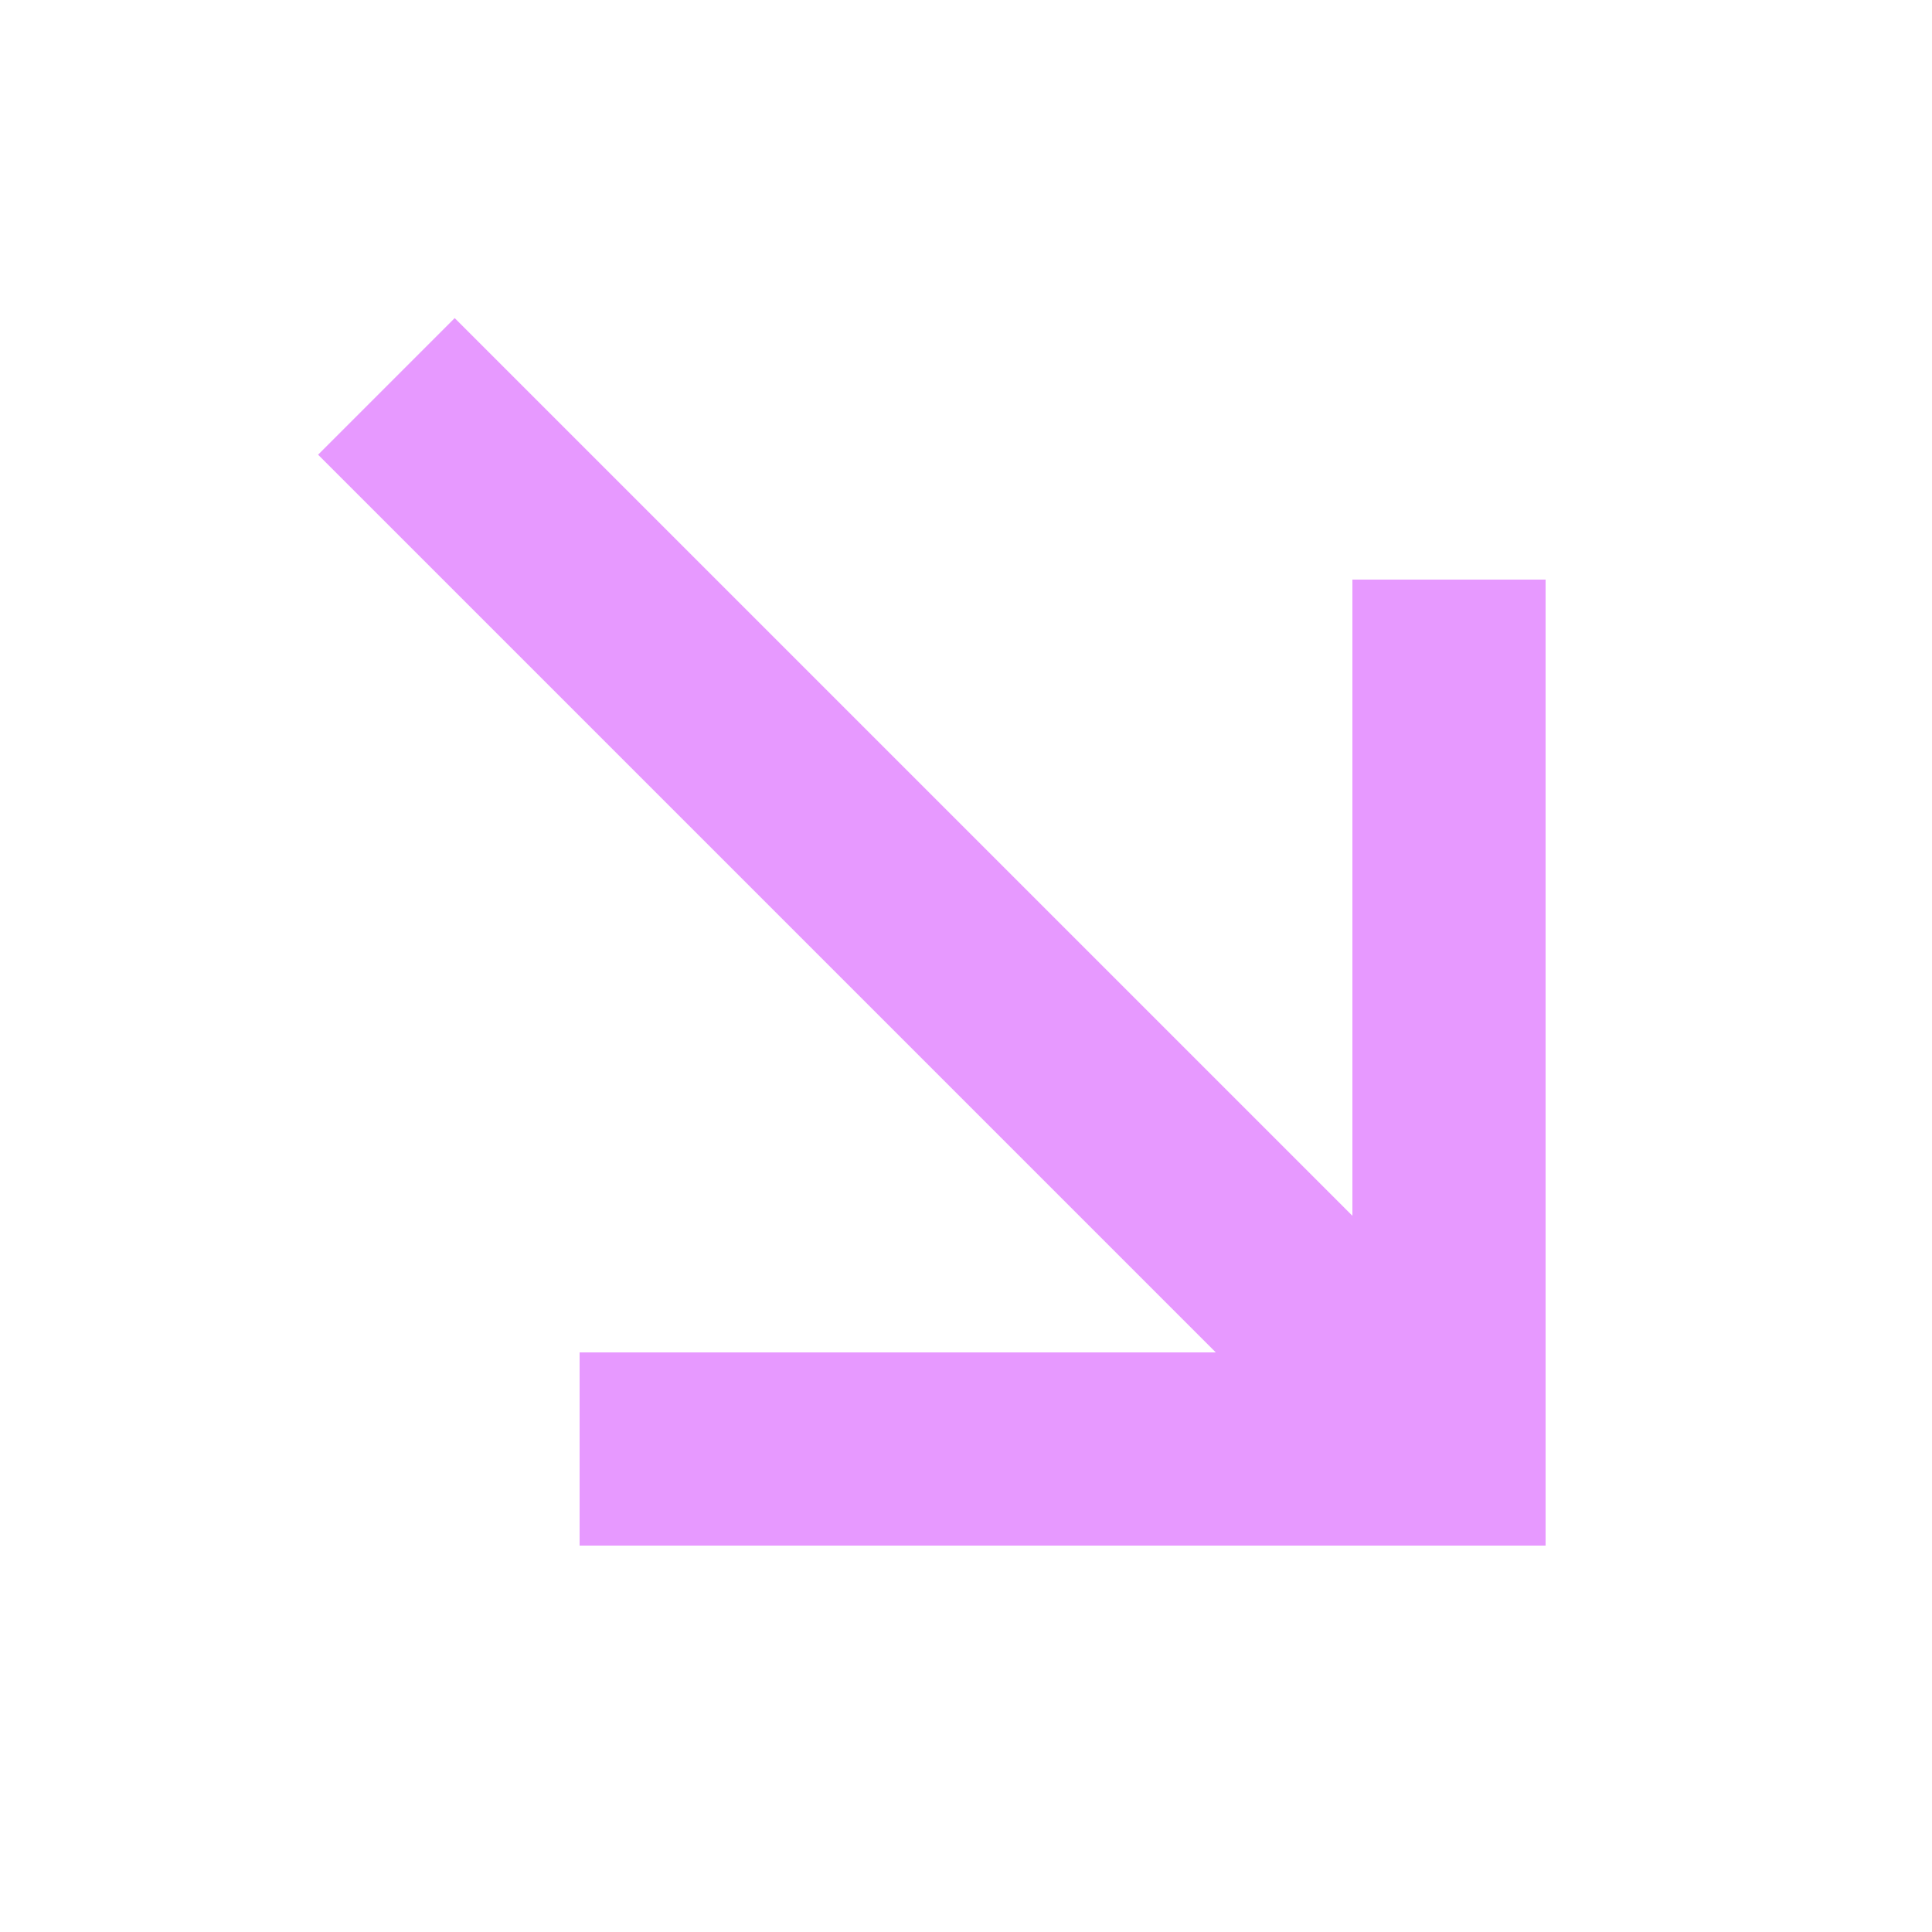
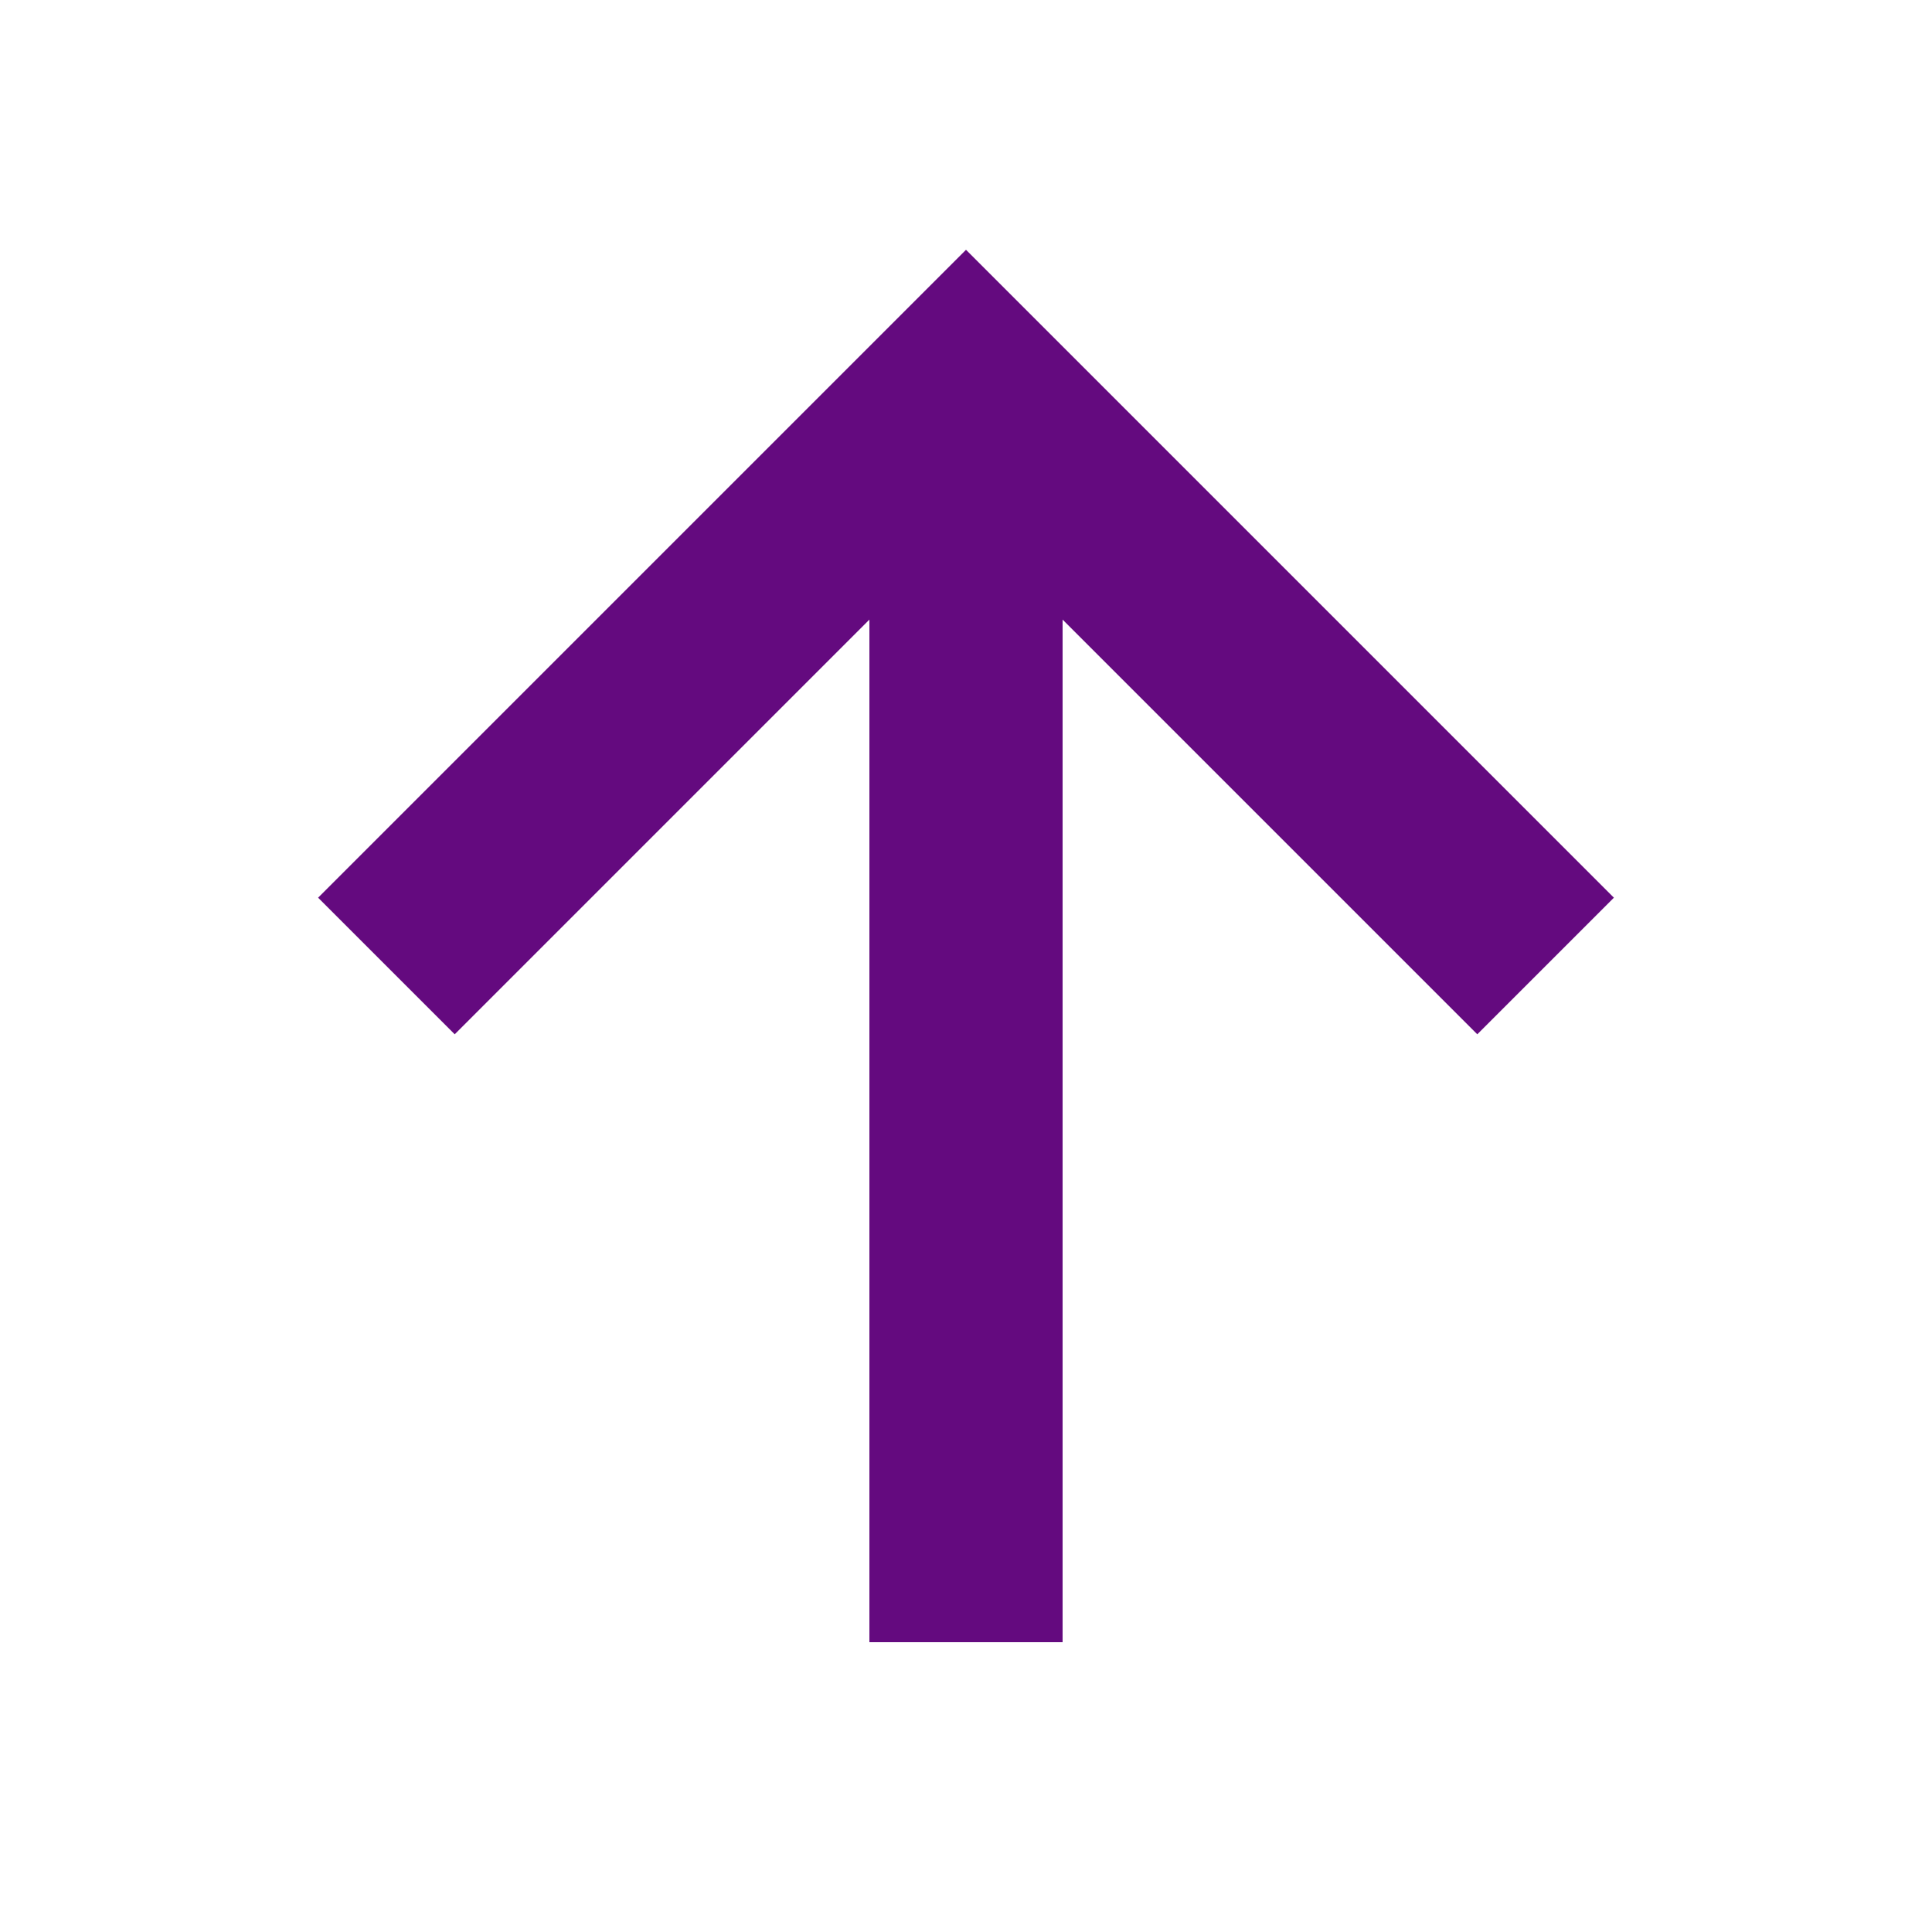
- <svg xmlns="http://www.w3.org/2000/svg" id="Layer_2" data-name="Layer 2" viewBox="0 0 100 100">
+ <svg xmlns="http://www.w3.org/2000/svg" id="Layer_1" data-name="Layer 1" viewBox="0 0 100 100">
  <defs>
    <style>
      .cls-1 {
        fill: none;
-         stroke: #e799ff;
+         stroke: #640a7f;
        stroke-miterlimit: 10;
        stroke-width: 10px;
      }
    </style>
  </defs>
-   <line class="cls-1" x1="75" y1="75" x2="20" y2="20" />
-   <polyline class="cls-1" points="75 30 75 75 30 75" />
+   <line class="cls-1" x1="50" y1="20" x2="50" y2="85" />
+   <polyline class="cls-1" points="20 50 50 20 80 50" />
</svg>
